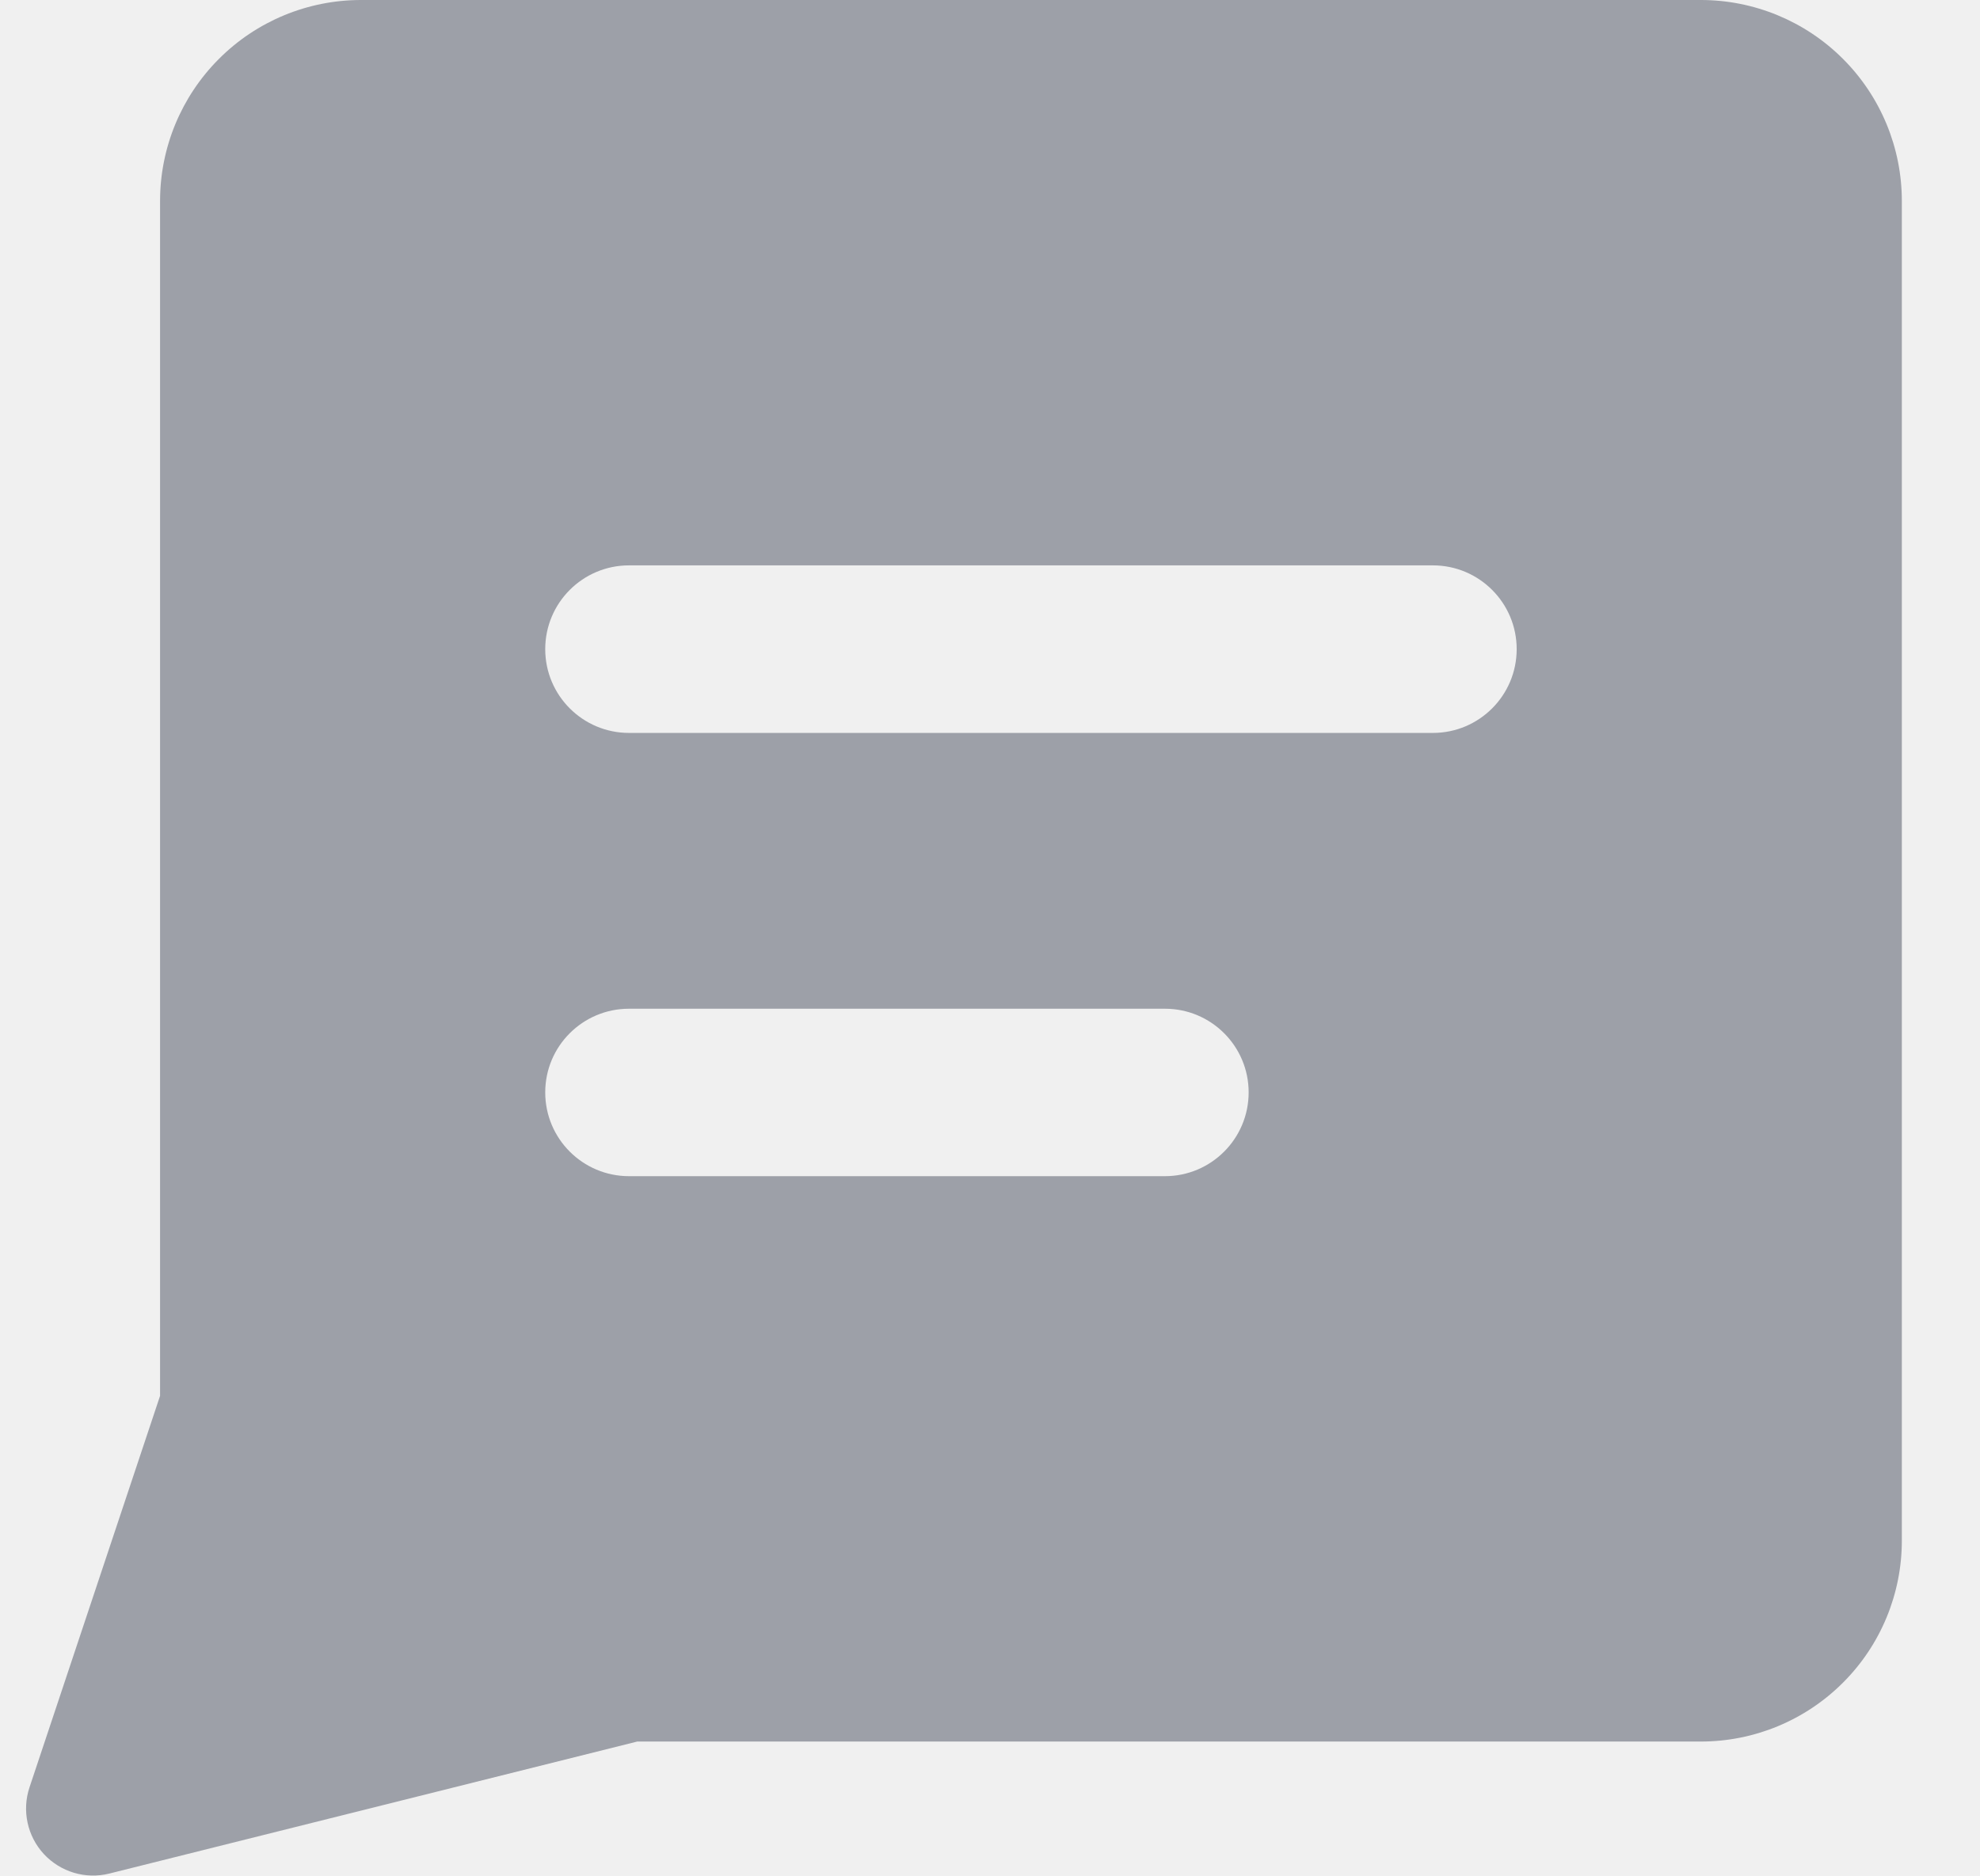
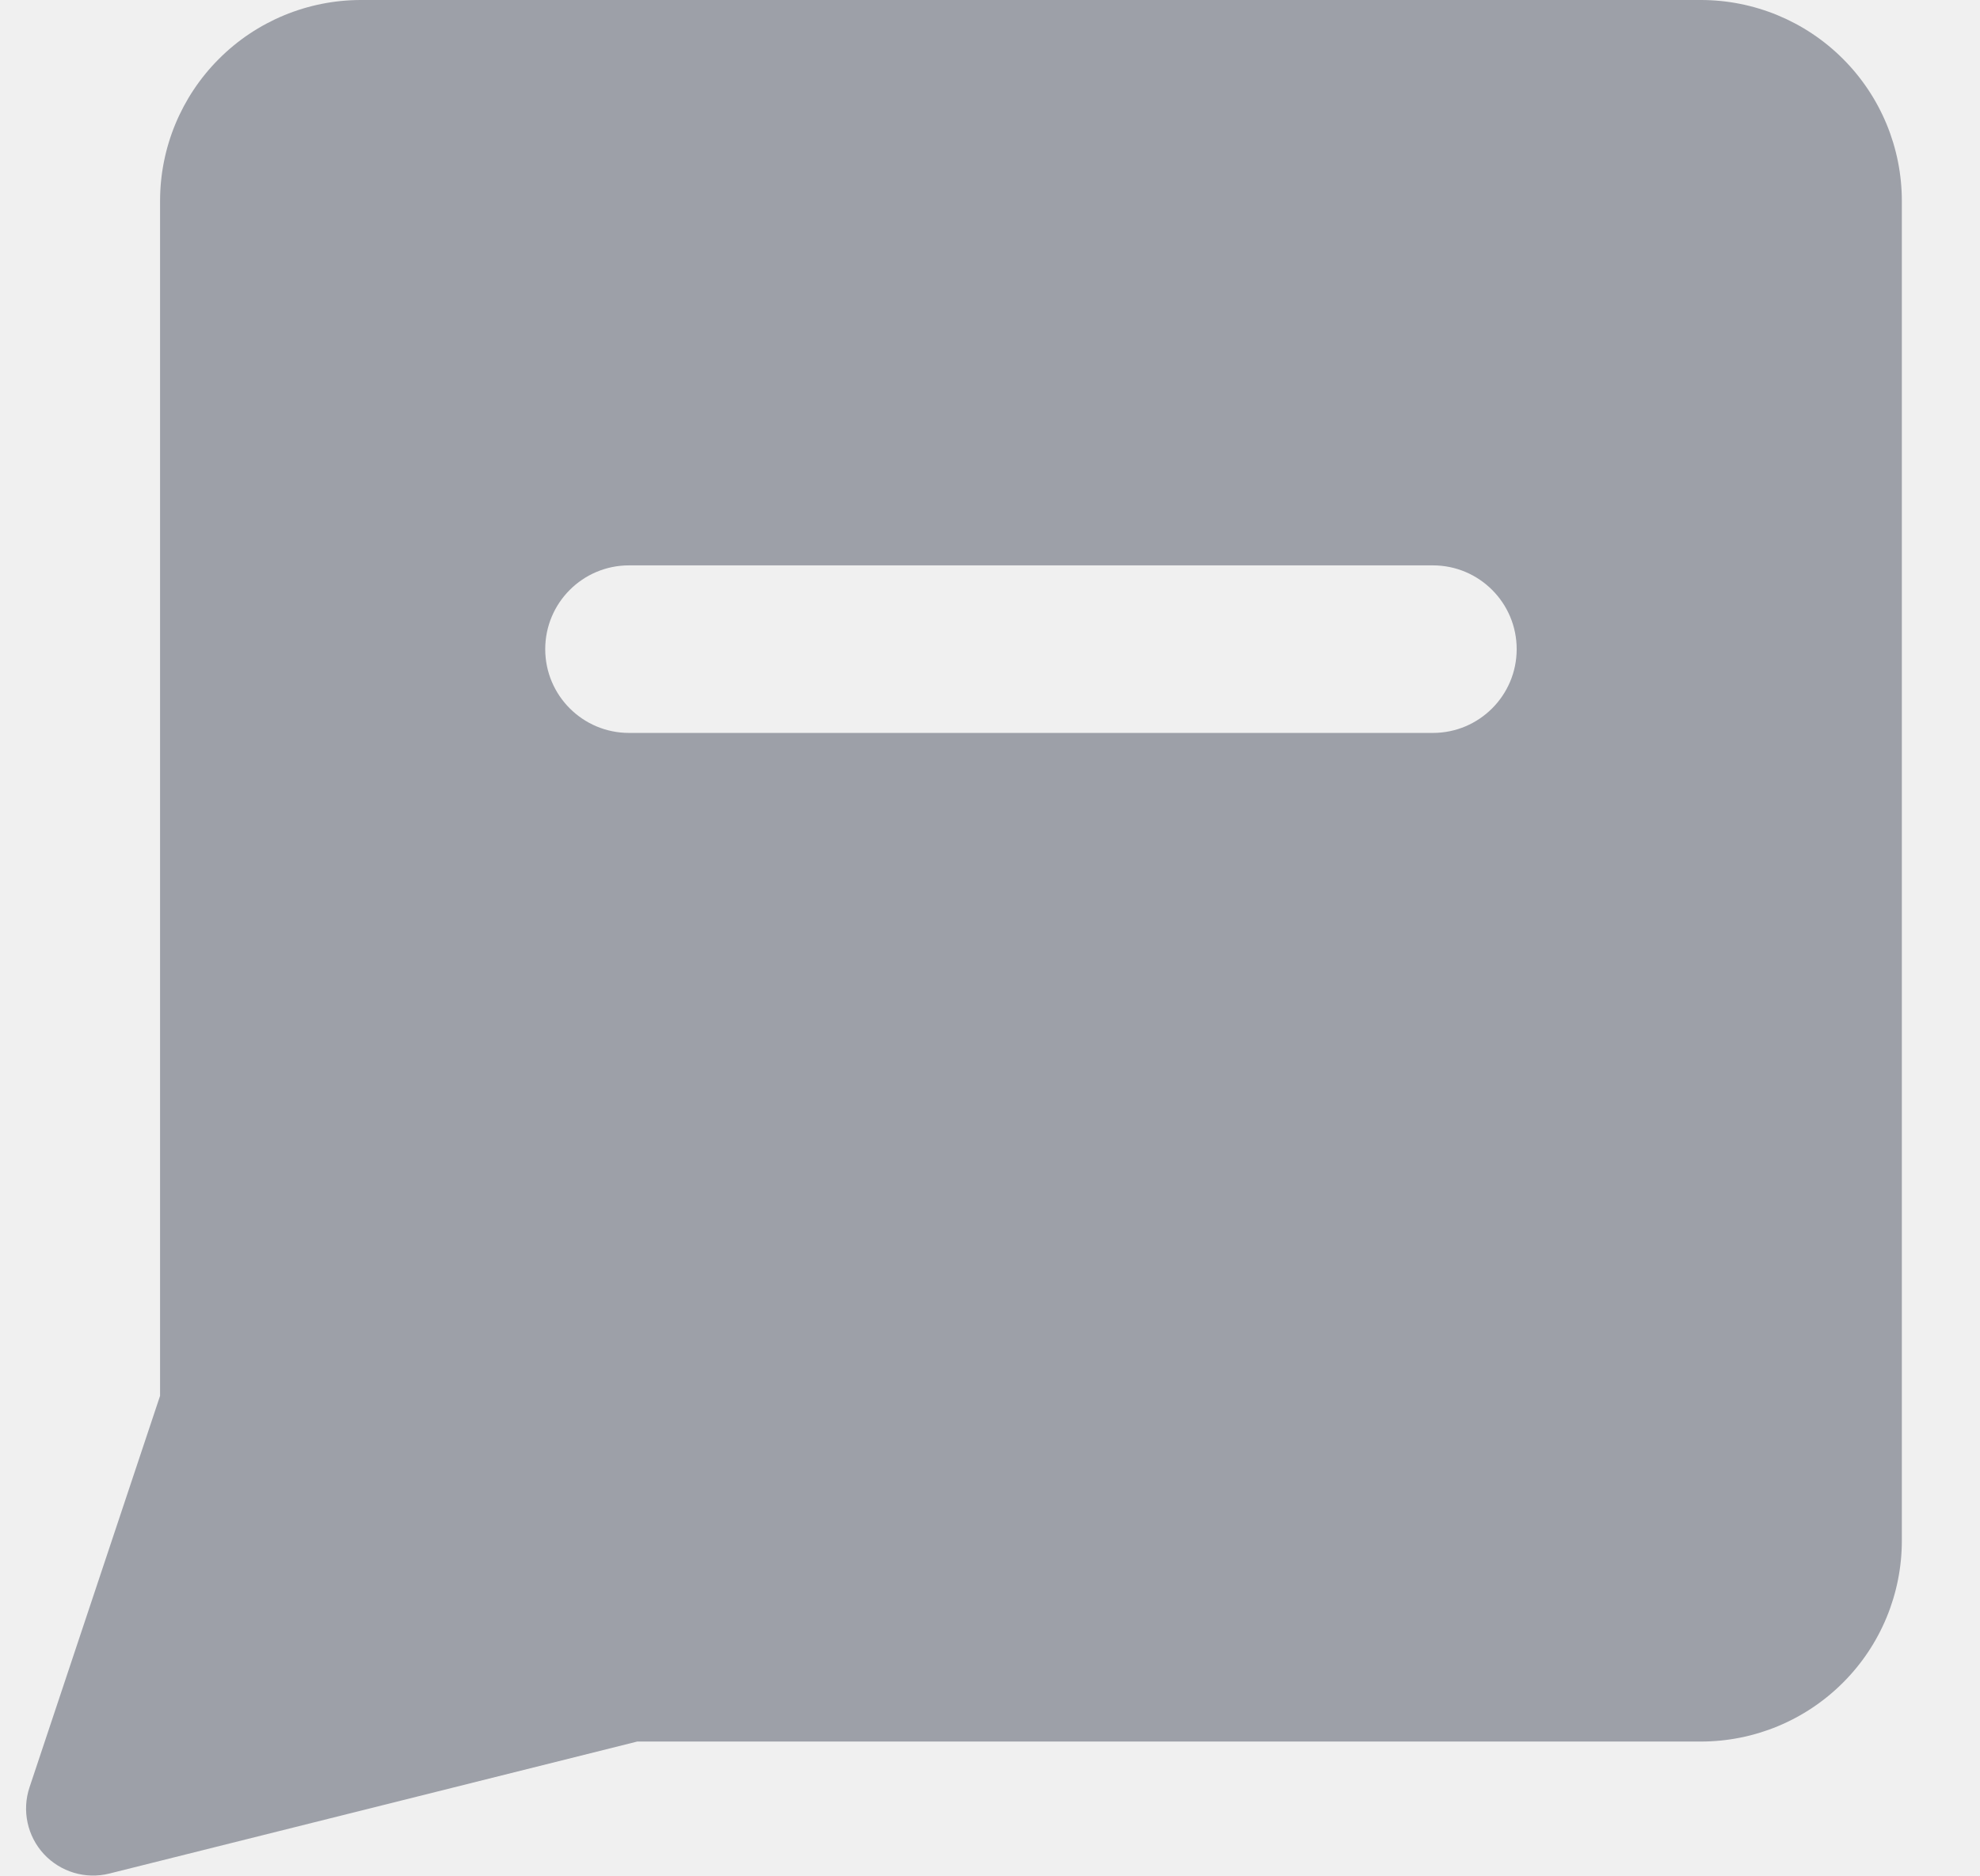
<svg xmlns="http://www.w3.org/2000/svg" width="19" height="18" viewBox="0 0 19 18" fill="none">
-   <g id="chat-bubble-text-square--messages-message-bubble-text-square-chat" clip-path="url(#clip0_32_1543)">
+   <g id="chat-bubble-text-square--messages-message-bubble-text-square-chat" clipRule="url(#clip0_32_1543)">
    <g id="chat-bubble-text-square--messages-message-bubble-text-square-chat_2">
-       <path id="Subtract" fill-rule="evenodd" clip-rule="evenodd" d="M3.464 0C2.953 0 2.462 0.203 2.101 0.565C1.739 0.927 1.536 1.417 1.536 1.929V13.396L0.283 17.154C0.209 17.376 0.262 17.622 0.421 17.794C0.581 17.966 0.821 18.038 1.049 17.981L6.115 16.714H16.321C16.833 16.714 17.323 16.511 17.685 16.149C18.047 15.788 18.25 15.297 18.25 14.786V1.929C18.25 1.417 18.047 0.927 17.685 0.565C17.323 0.203 16.833 0 16.321 0H3.464ZM5.232 6.23C5.232 5.786 5.592 5.426 6.036 5.426H13.75C14.194 5.426 14.554 5.786 14.554 6.23C14.554 6.674 14.194 7.034 13.75 7.034H6.036C5.592 7.034 5.232 6.674 5.232 6.23ZM6.036 9.681C5.592 9.681 5.232 10.04 5.232 10.484C5.232 10.928 5.592 11.288 6.036 11.288H11.179C11.622 11.288 11.982 10.928 11.982 10.484C11.982 10.04 11.622 9.681 11.179 9.681H6.036Z" fill="#9DA0A8" />
+       <path id="Subtract" fillRule="evenodd" clipRule="evenodd" d="M3.464 0C2.953 0 2.462 0.203 2.101 0.565C1.739 0.927 1.536 1.417 1.536 1.929V13.396L0.283 17.154C0.209 17.376 0.262 17.622 0.421 17.794C0.581 17.966 0.821 18.038 1.049 17.981L6.115 16.714H16.321C16.833 16.714 17.323 16.511 17.685 16.149C18.047 15.788 18.25 15.297 18.25 14.786V1.929C18.25 1.417 18.047 0.927 17.685 0.565C17.323 0.203 16.833 0 16.321 0H3.464ZM5.232 6.23C5.232 5.786 5.592 5.426 6.036 5.426H13.75C14.194 5.426 14.554 5.786 14.554 6.23C14.554 6.674 14.194 7.034 13.75 7.034H6.036C5.592 7.034 5.232 6.674 5.232 6.23ZM6.036 9.681C5.592 9.681 5.232 10.04 5.232 10.484C5.232 10.928 5.592 11.288 6.036 11.288H11.179C11.622 11.288 11.982 10.928 11.982 10.484C11.982 10.04 11.622 9.681 11.179 9.681H6.036Z" fill="#9DA0A8" />
    </g>
  </g>
  <defs>
    <clipPath id="clip0_32_1543">
      <rect width="18" height="18" fill="white" transform="translate(0.25)" />
    </clipPath>
  </defs>
</svg>
